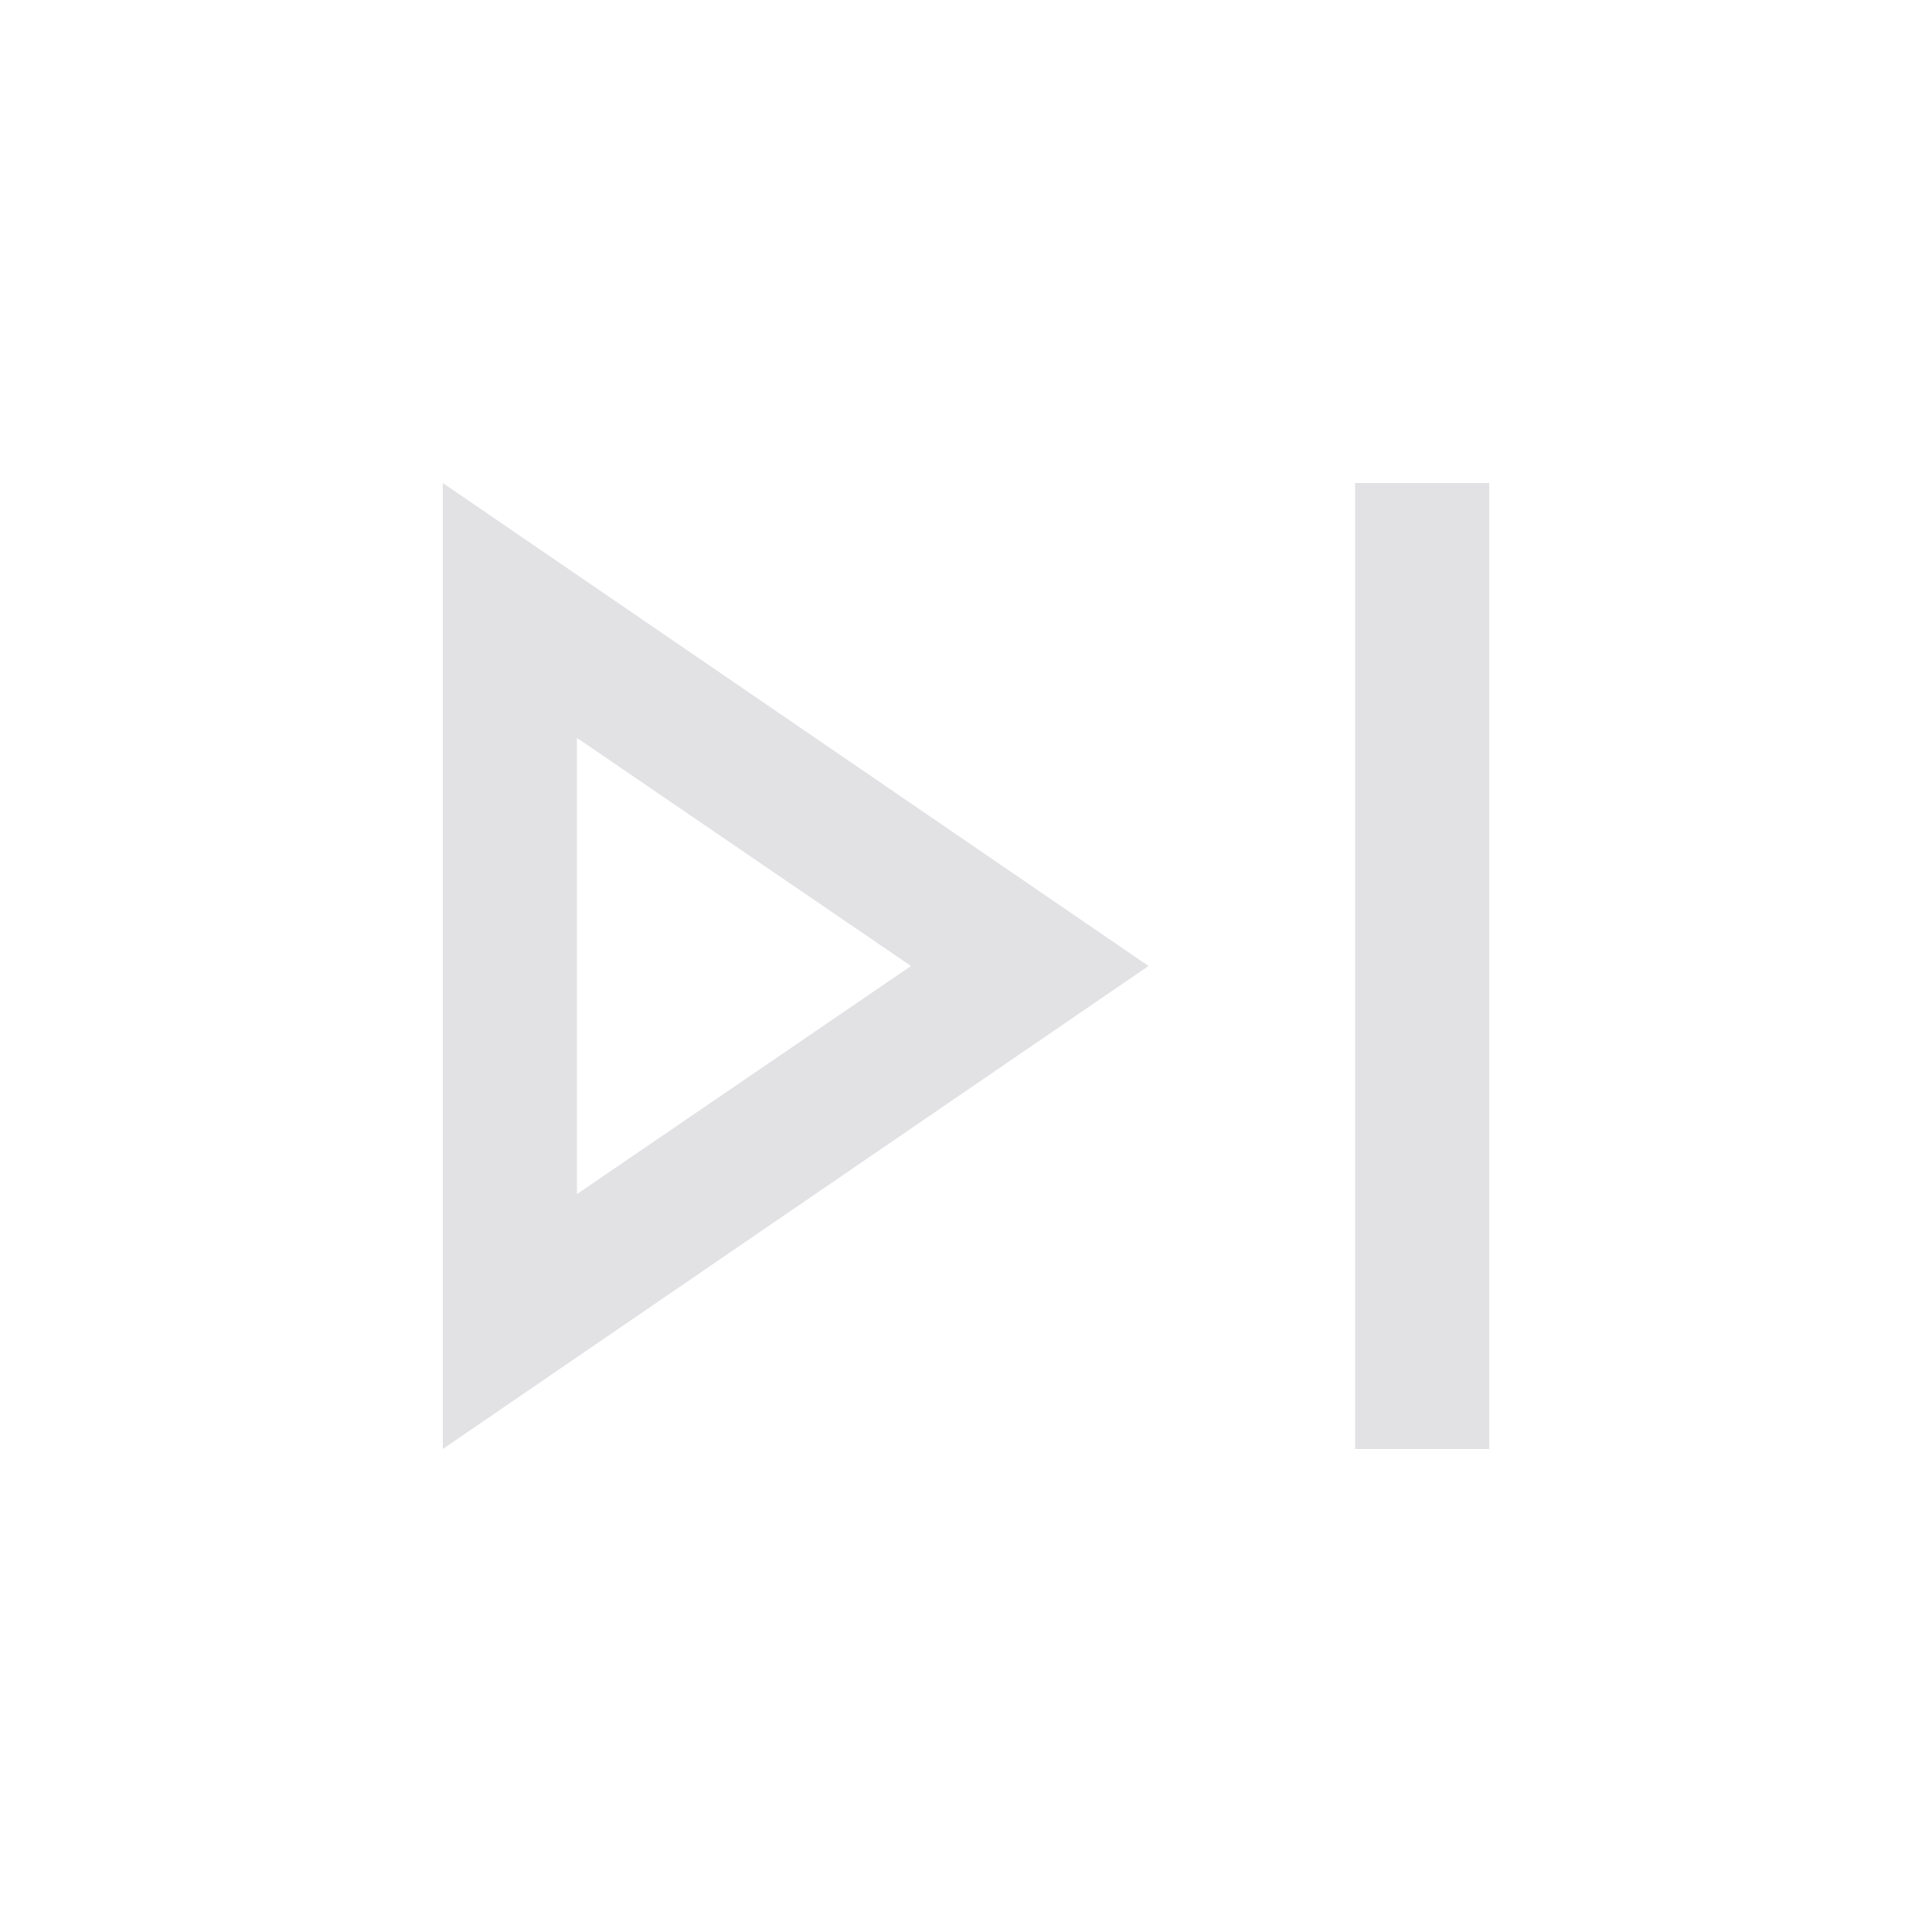
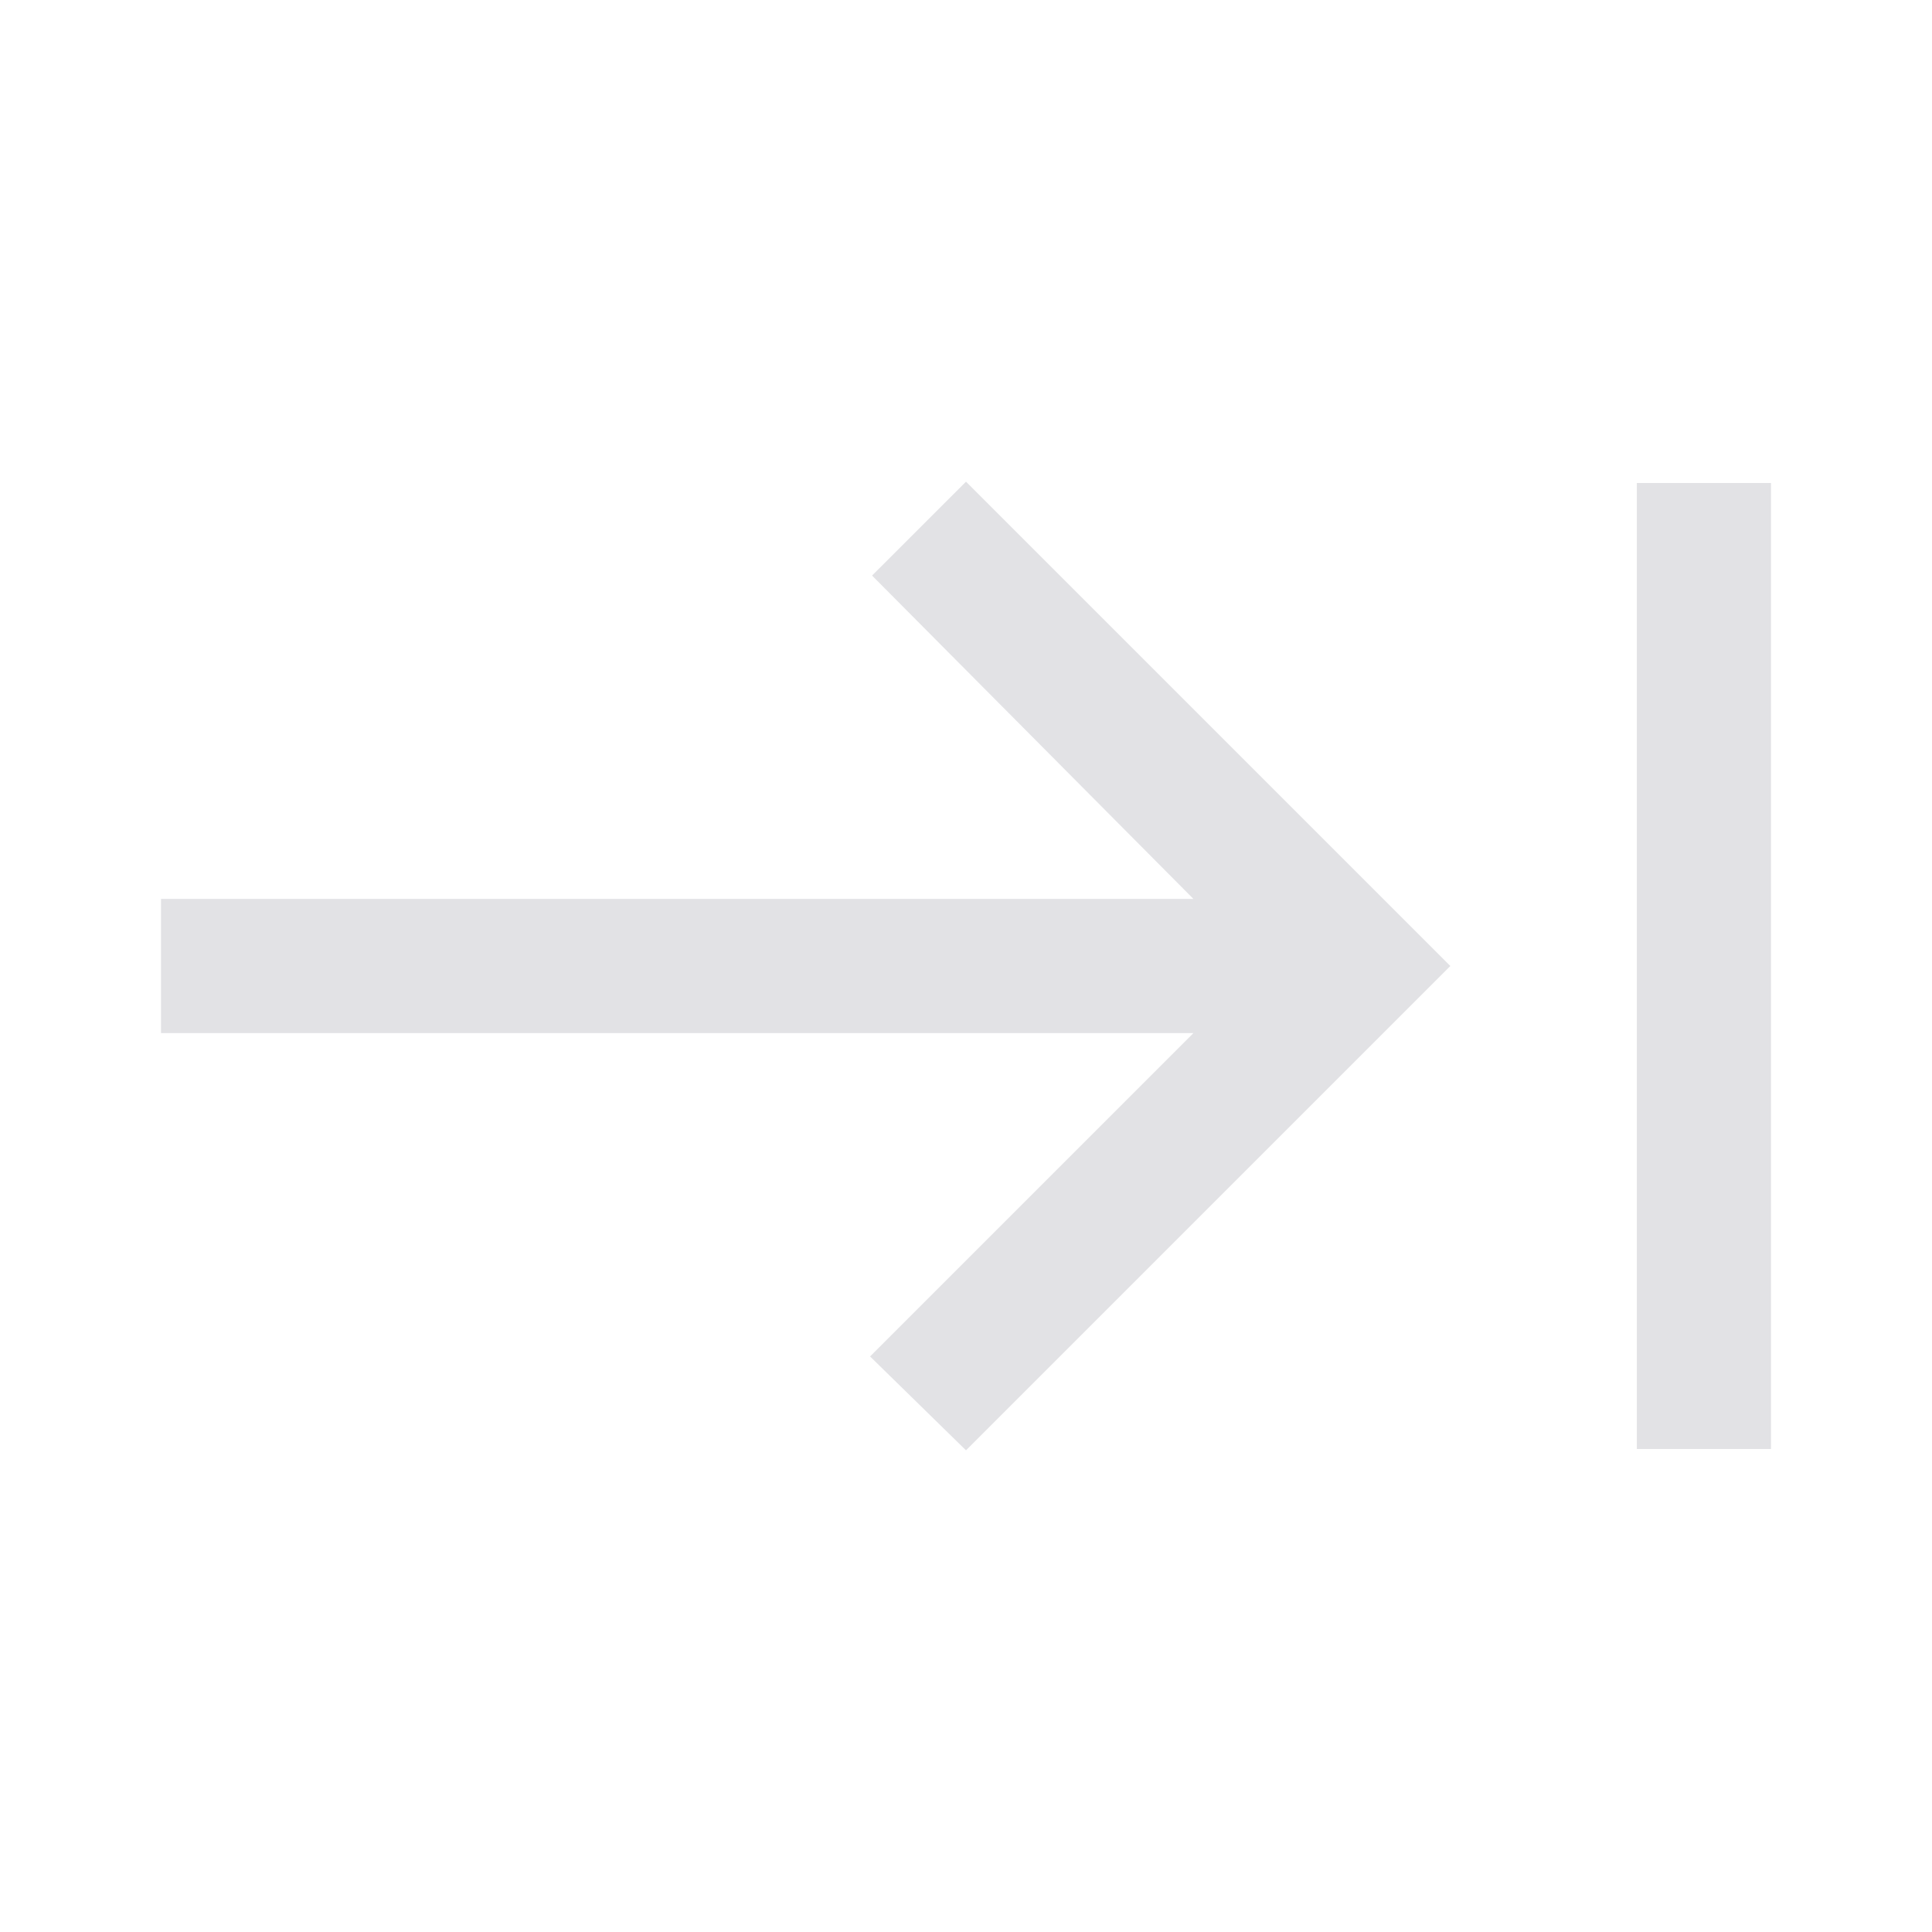
<svg xmlns="http://www.w3.org/2000/svg" viewBox="0 0 32 32">
  <defs>
    <style type="text/css" id="current-color-scheme">
      .ColorScheme-Text {
        color: #e2e2e5;
      }
    </style>
  </defs>
-   <path d="M 22.445,24 V 8 h 2.222 v 16 z m -15.111,0 V 8 l 11.689,8 z m 2.222,-8 z m 0,3.778 5.533,-3.778 -5.533,-3.778 z" class="ColorScheme-Text" fill="currentColor" />
+   <path d="m 27.111,24 h 2.222 V 8 H 27.111 Z M 16,24.022 24.022,16 16,7.978 l -1.556,1.555 5.323,5.356 h -17.1 v 2.222 h 17.1 l -5.356,5.356 z" class="ColorScheme-Text" fill="currentColor" />
</svg>
